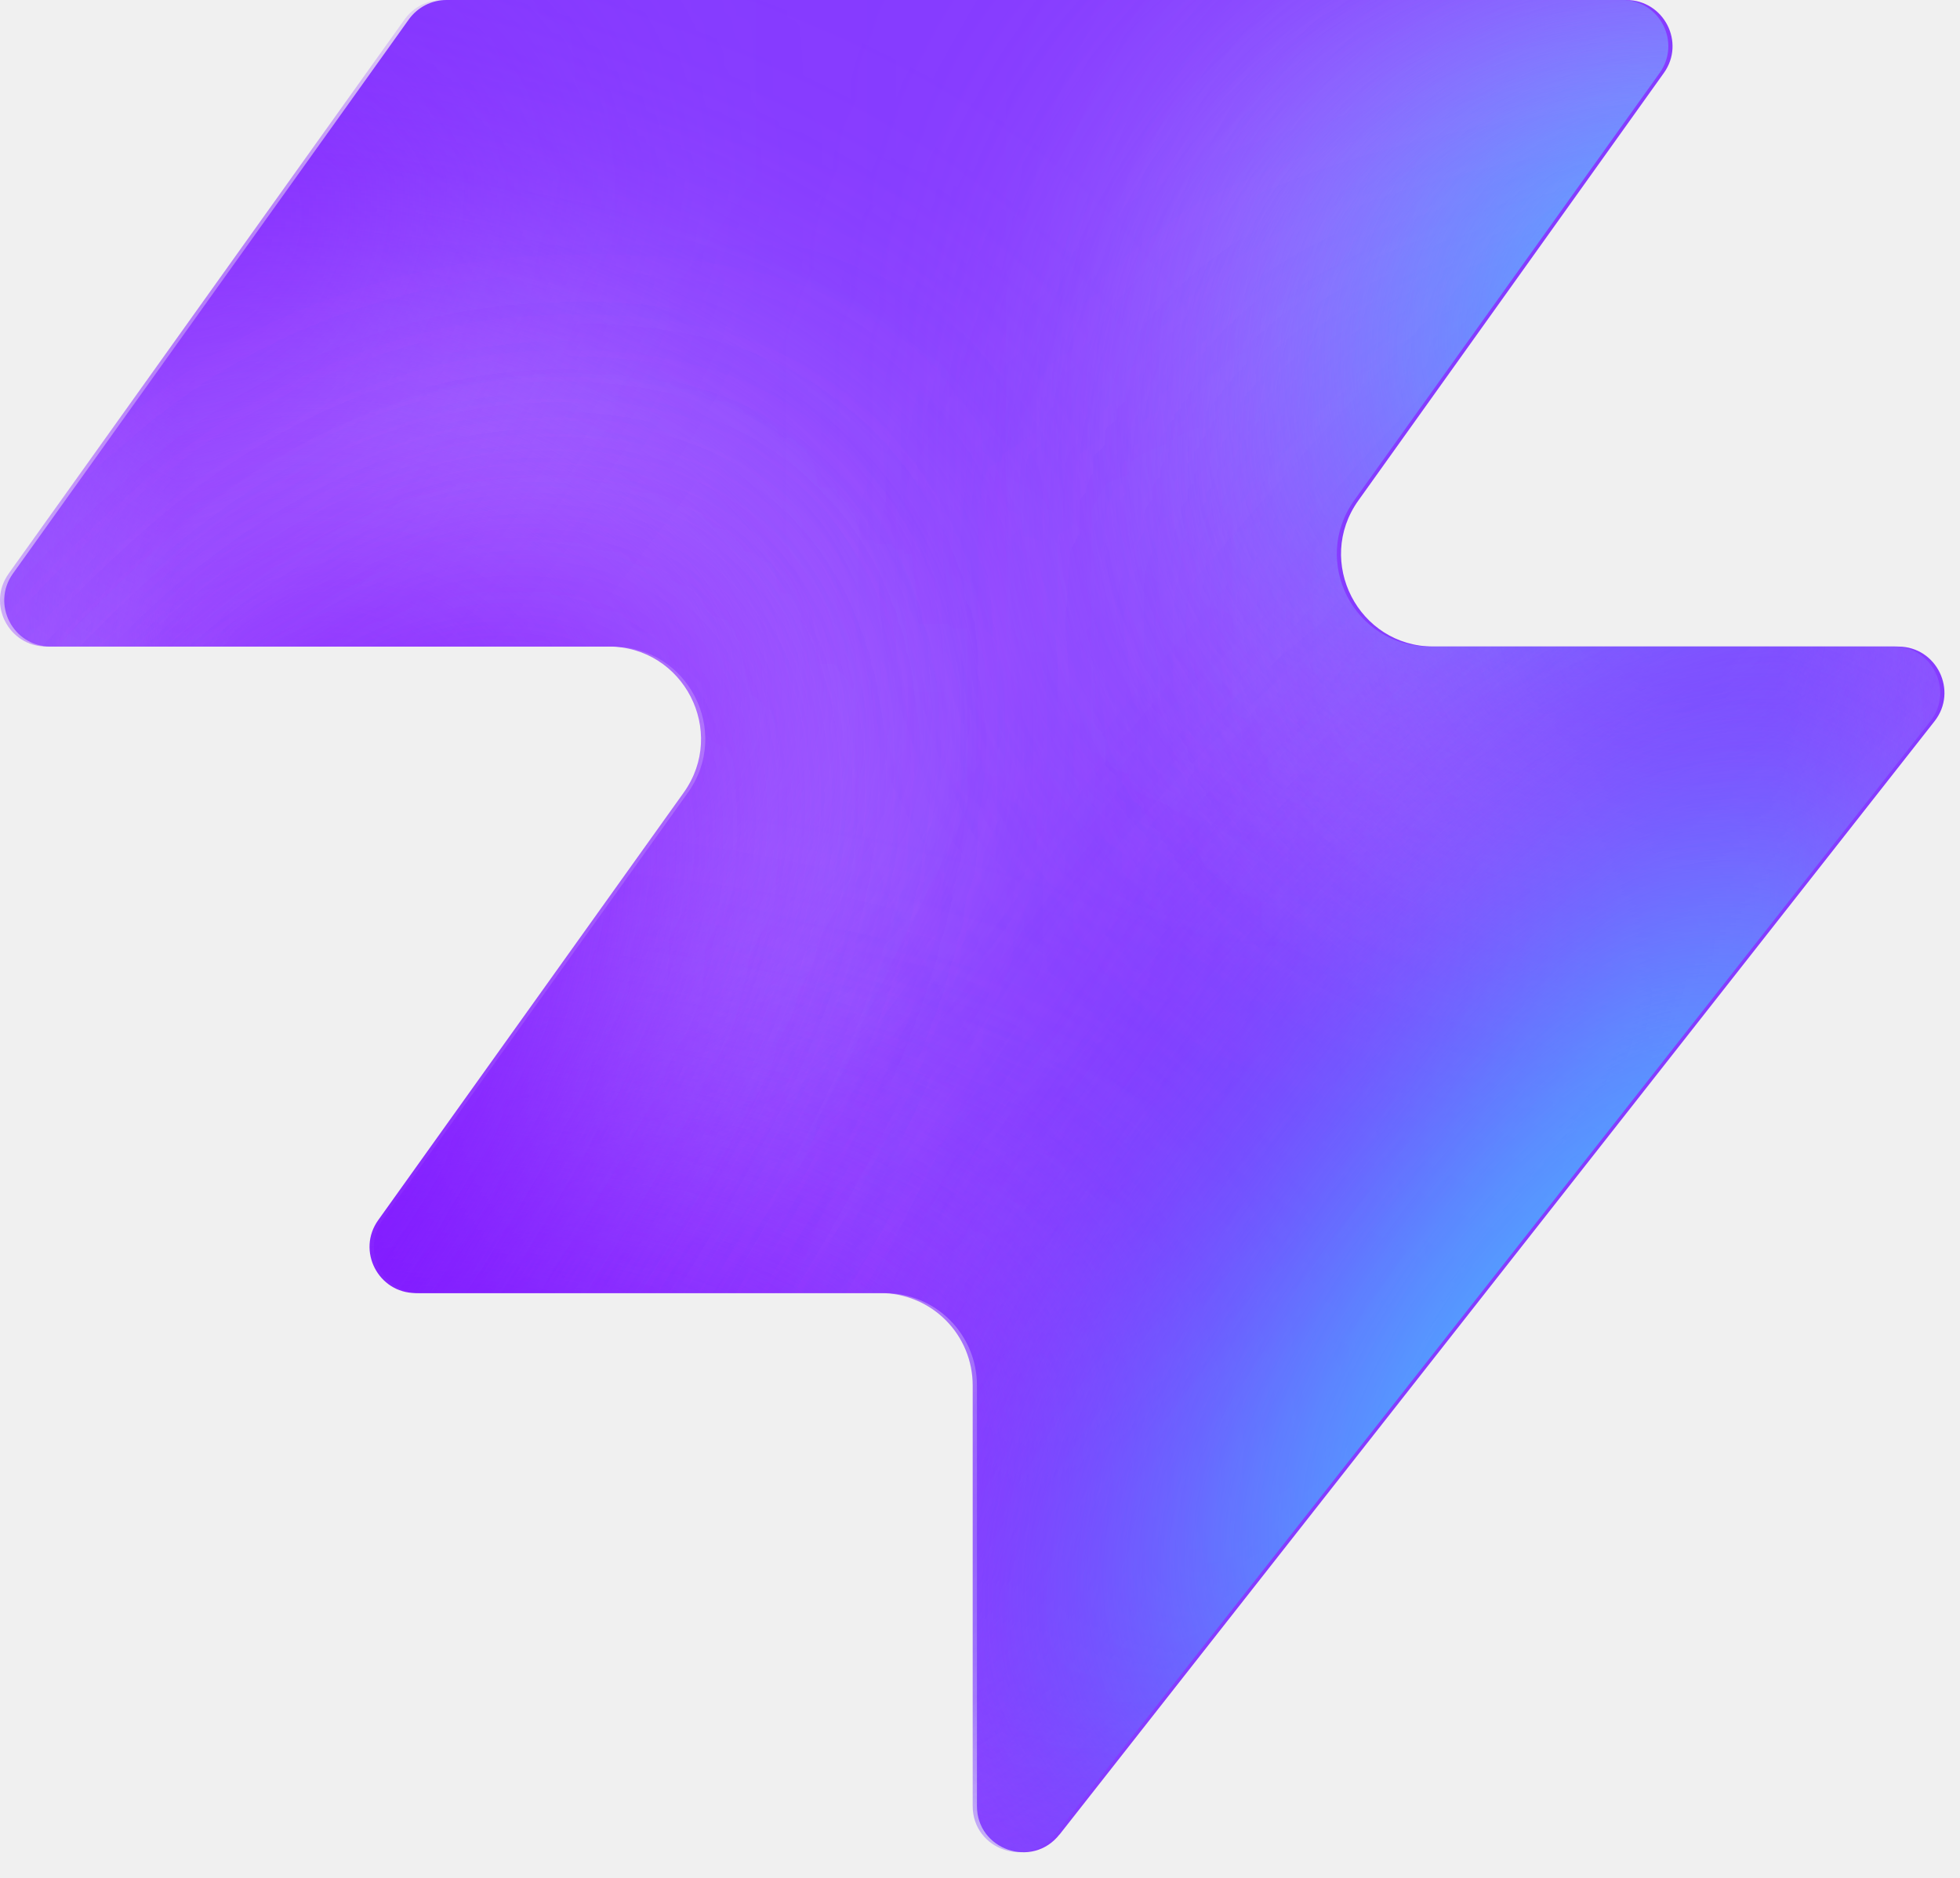
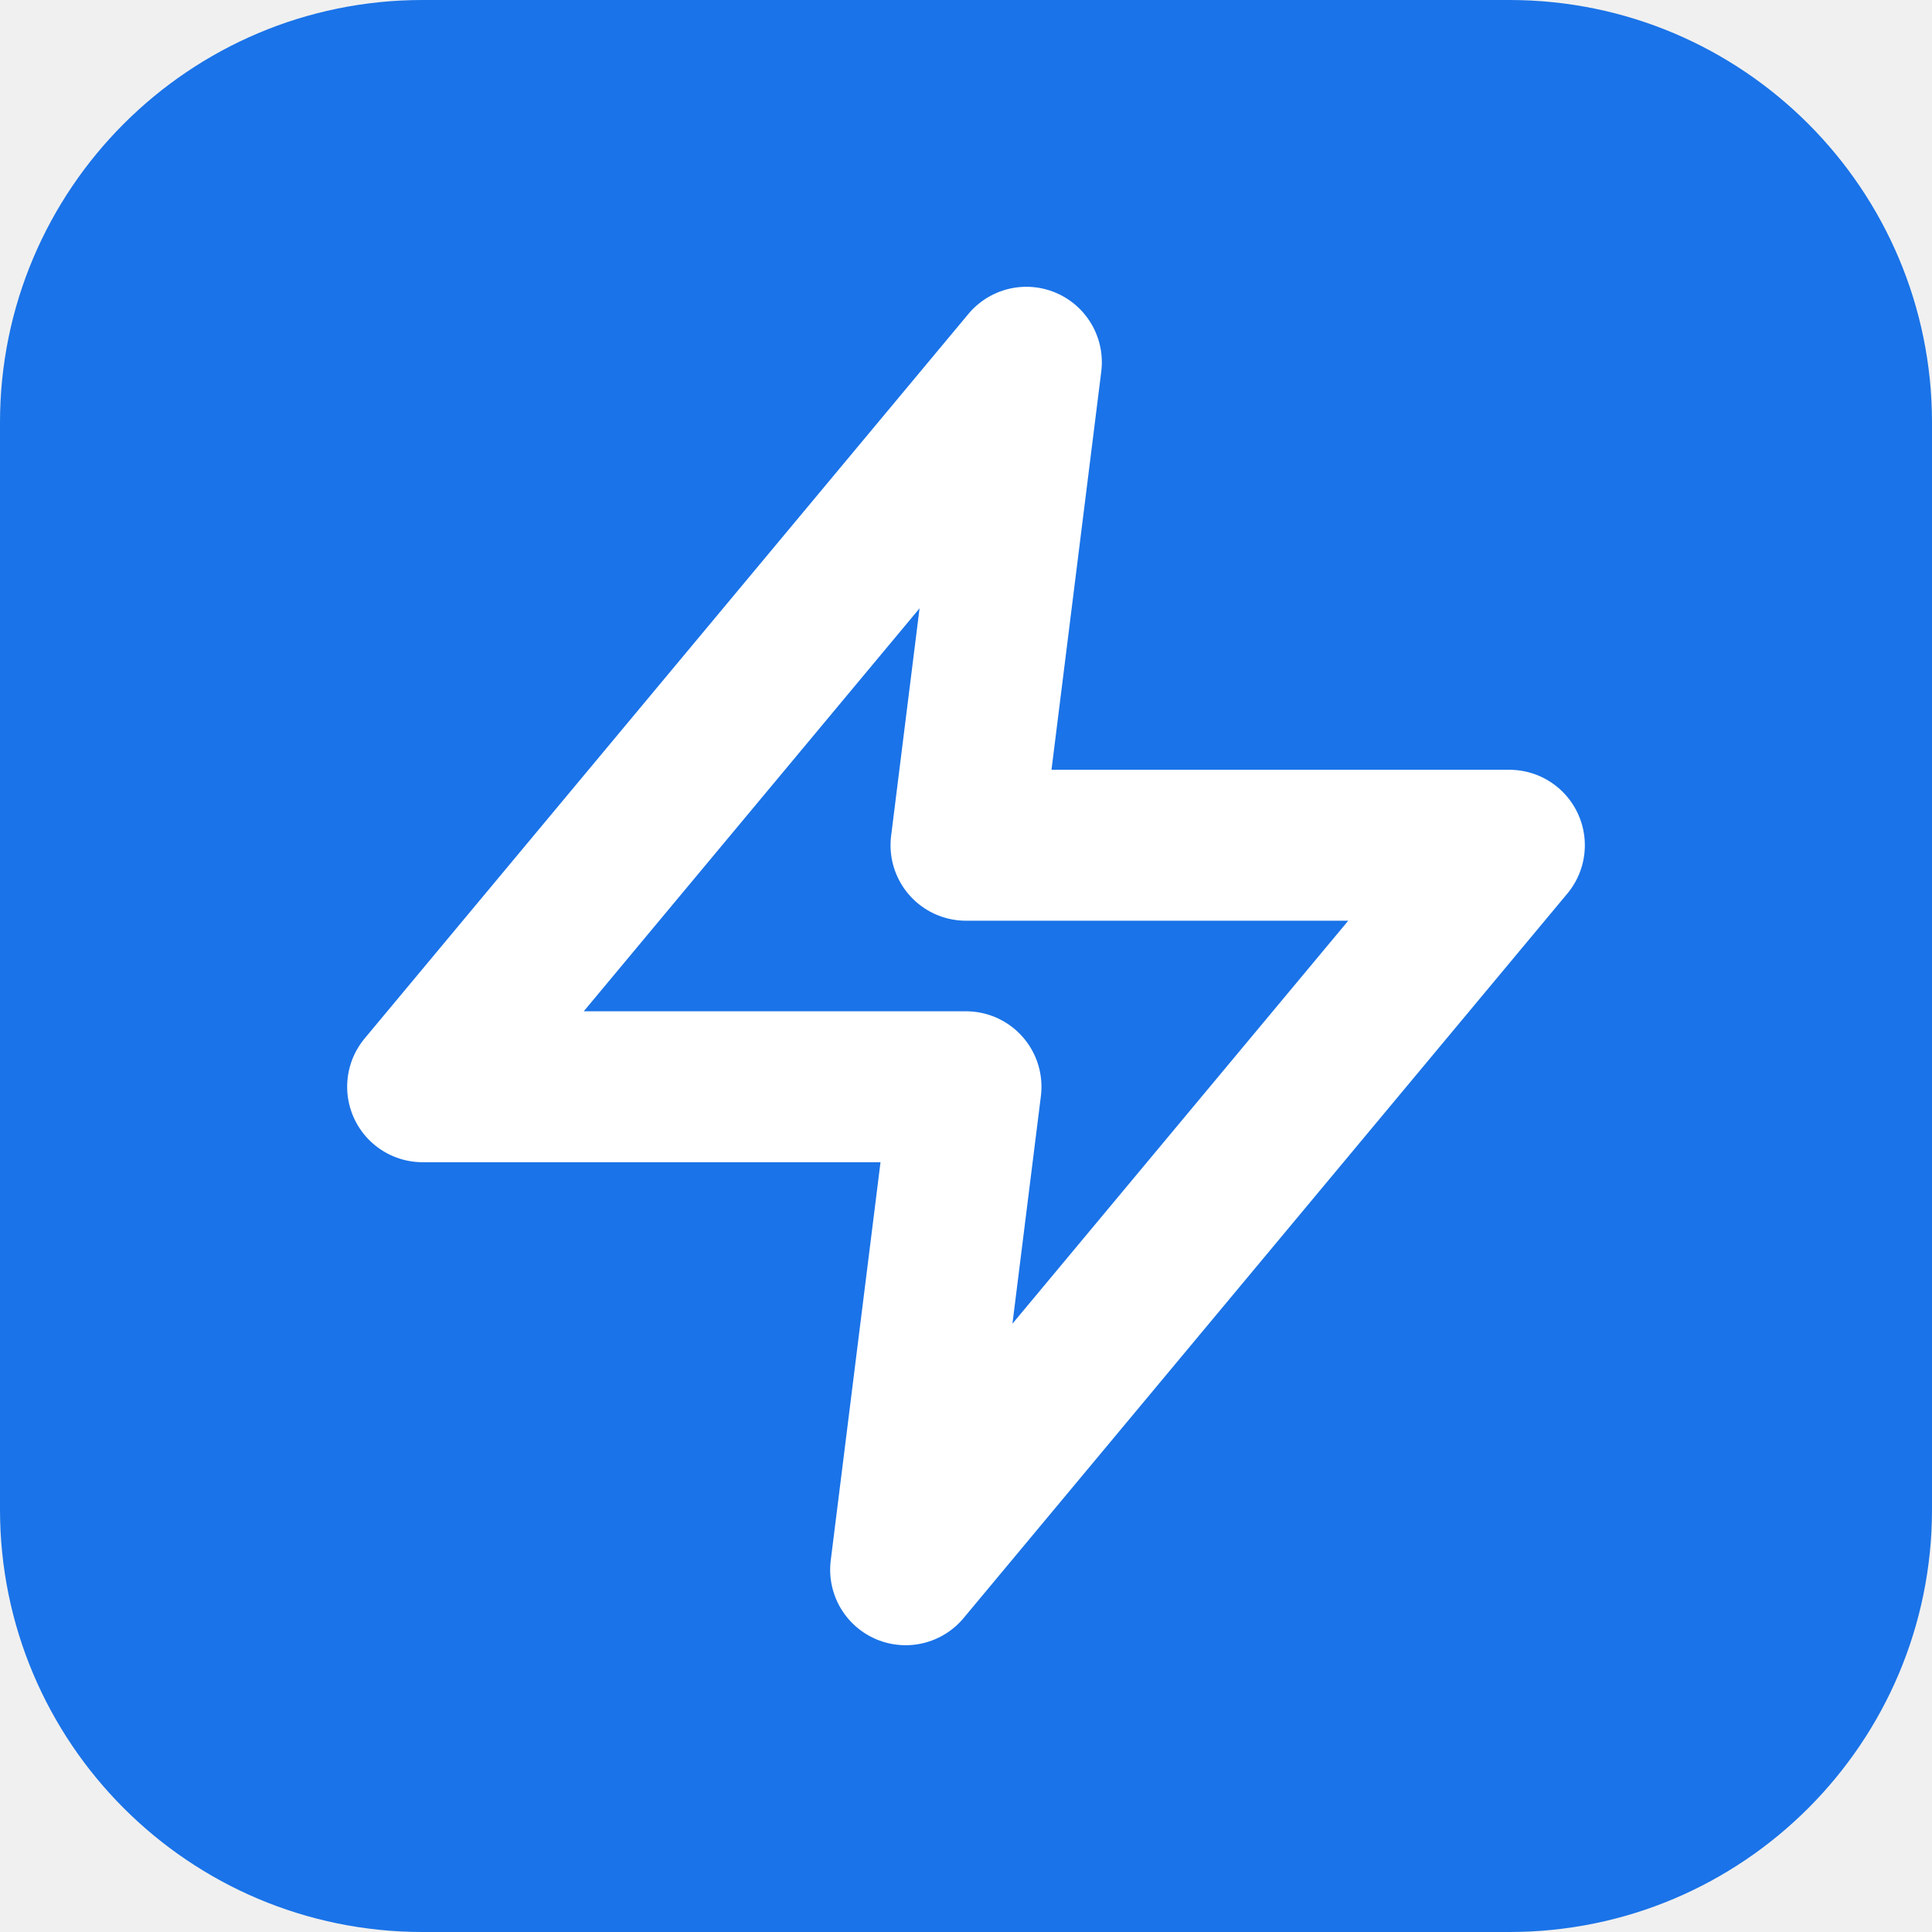
- <svg xmlns="http://www.w3.org/2000/svg" width="48" height="46" fill="none" viewBox="0 0 48 46">
-   <path fill="#863bff" d="M25.946 44.938c-.664.845-2.021.375-2.021-.698V33.937a2.26 2.26 0 0 0-2.262-2.262H10.287c-.92 0-1.456-1.04-.92-1.788l7.48-10.471c1.07-1.497 0-3.578-1.842-3.578H1.237c-.92 0-1.456-1.04-.92-1.788L10.013.474c.214-.297.556-.474.92-.474h28.894c.92 0 1.456 1.04.92 1.788l-7.48 10.471c-1.07 1.498 0 3.579 1.842 3.579h11.377c.943 0 1.473 1.088.89 1.83L25.947 44.94z" style="fill:#863bff;fill:color(display-p3 .525 .23 1);fill-opacity:1" />
-   <mask id="a" width="48" height="46" x="0" y="0" maskUnits="userSpaceOnUse" style="mask-type:alpha">
-     <path fill="#000" d="M25.842 44.938c-.664.844-2.021.375-2.021-.698V33.937a2.26 2.26 0 0 0-2.262-2.262H10.183c-.92 0-1.456-1.04-.92-1.788l7.48-10.471c1.07-1.498 0-3.579-1.842-3.579H1.133c-.92 0-1.456-1.04-.92-1.787L9.91.473c.214-.297.556-.474.92-.474h28.894c.92 0 1.456 1.04.92 1.788l-7.48 10.471c-1.07 1.498 0 3.578 1.842 3.578h11.377c.943 0 1.473 1.088.89 1.832L25.843 44.94z" style="fill:#000;fill-opacity:1" />
-   </mask>
-   <g mask="url(#a)">
-     <g filter="url(#b)">
-       <ellipse cx="5.508" cy="14.704" fill="#ede6ff" rx="5.508" ry="14.704" style="fill:#ede6ff;fill:color(display-p3 .927 .903 1);fill-opacity:1" transform="matrix(.00324 1 1 -.00324 -4.47 31.516)" />
-     </g>
-     <g filter="url(#c)">
-       <ellipse cx="10.399" cy="29.851" fill="#ede6ff" rx="10.399" ry="29.851" style="fill:#ede6ff;fill:color(display-p3 .927 .903 1);fill-opacity:1" transform="matrix(.00324 1 1 -.00324 -39.328 7.883)" />
-     </g>
-     <g filter="url(#d)">
-       <ellipse cx="5.508" cy="30.487" fill="#7e14ff" rx="5.508" ry="30.487" style="fill:#7e14ff;fill:color(display-p3 .492 .077 1);fill-opacity:1" transform="rotate(89.814 -25.913 -14.639)scale(1 -1)" />
-     </g>
-     <g filter="url(#e)">
-       <ellipse cx="5.508" cy="30.599" fill="#7e14ff" rx="5.508" ry="30.599" style="fill:#7e14ff;fill:color(display-p3 .492 .077 1);fill-opacity:1" transform="rotate(89.814 -32.644 -3.334)scale(1 -1)" />
-     </g>
-     <g filter="url(#f)">
-       <ellipse cx="5.508" cy="30.599" fill="#7e14ff" rx="5.508" ry="30.599" style="fill:#7e14ff;fill:color(display-p3 .492 .077 1);fill-opacity:1" transform="matrix(.00324 1 1 -.00324 -34.34 30.47)" />
-     </g>
-     <g filter="url(#g)">
-       <ellipse cx="14.072" cy="22.078" fill="#ede6ff" rx="14.072" ry="22.078" style="fill:#ede6ff;fill:color(display-p3 .927 .903 1);fill-opacity:1" transform="rotate(93.35 24.506 48.493)scale(-1 1)" />
-     </g>
-     <g filter="url(#h)">
-       <ellipse cx="3.47" cy="21.501" fill="#7e14ff" rx="3.47" ry="21.501" style="fill:#7e14ff;fill:color(display-p3 .492 .077 1);fill-opacity:1" transform="rotate(89.009 28.708 47.59)scale(-1 1)" />
-     </g>
-     <g filter="url(#i)">
-       <ellipse cx="3.47" cy="21.501" fill="#7e14ff" rx="3.47" ry="21.501" style="fill:#7e14ff;fill:color(display-p3 .492 .077 1);fill-opacity:1" transform="rotate(89.009 28.708 47.59)scale(-1 1)" />
-     </g>
-     <g filter="url(#j)">
-       <ellipse cx=".387" cy="8.972" fill="#7e14ff" rx="4.407" ry="29.108" style="fill:#7e14ff;fill:color(display-p3 .492 .077 1);fill-opacity:1" transform="rotate(39.51 .387 8.972)" />
-     </g>
-     <g filter="url(#k)">
-       <ellipse cx="47.523" cy="-6.092" fill="#7e14ff" rx="4.407" ry="29.108" style="fill:#7e14ff;fill:color(display-p3 .492 .077 1);fill-opacity:1" transform="rotate(37.892 47.523 -6.092)" />
-     </g>
-     <g filter="url(#l)">
-       <ellipse cx="41.412" cy="6.333" fill="#47bfff" rx="5.971" ry="9.665" style="fill:#47bfff;fill:color(display-p3 .28 .748 1);fill-opacity:1" transform="rotate(37.892 41.412 6.333)" />
-     </g>
-     <g filter="url(#m)">
-       <ellipse cx="-1.879" cy="38.332" fill="#7e14ff" rx="4.407" ry="29.108" style="fill:#7e14ff;fill:color(display-p3 .492 .077 1);fill-opacity:1" transform="rotate(37.892 -1.88 38.332)" />
-     </g>
-     <g filter="url(#n)">
-       <ellipse cx="-1.879" cy="38.332" fill="#7e14ff" rx="4.407" ry="29.108" style="fill:#7e14ff;fill:color(display-p3 .492 .077 1);fill-opacity:1" transform="rotate(37.892 -1.88 38.332)" />
-     </g>
-     <g filter="url(#o)">
-       <ellipse cx="35.651" cy="29.907" fill="#7e14ff" rx="4.407" ry="29.108" style="fill:#7e14ff;fill:color(display-p3 .492 .077 1);fill-opacity:1" transform="rotate(37.892 35.651 29.907)" />
-     </g>
-     <g filter="url(#p)">
-       <ellipse cx="38.418" cy="32.4" fill="#47bfff" rx="5.971" ry="15.297" style="fill:#47bfff;fill:color(display-p3 .28 .748 1);fill-opacity:1" transform="rotate(37.892 38.418 32.4)" />
-     </g>
-   </g>
-   <defs>
-     <filter id="b" width="60.045" height="41.654" x="-19.77" y="16.149" color-interpolation-filters="sRGB" filterUnits="userSpaceOnUse">
-       <feFlood flood-opacity="0" result="BackgroundImageFix" />
-       <feBlend in="SourceGraphic" in2="BackgroundImageFix" result="shape" />
-       <feGaussianBlur result="effect1_foregroundBlur_2002_17158" stdDeviation="7.659" />
-     </filter>
-     <filter id="c" width="90.34" height="51.437" x="-54.613" y="-7.533" color-interpolation-filters="sRGB" filterUnits="userSpaceOnUse">
-       <feFlood flood-opacity="0" result="BackgroundImageFix" />
-       <feBlend in="SourceGraphic" in2="BackgroundImageFix" result="shape" />
-       <feGaussianBlur result="effect1_foregroundBlur_2002_17158" stdDeviation="7.659" />
-     </filter>
-     <filter id="d" width="79.355" height="29.4" x="-49.64" y="2.03" color-interpolation-filters="sRGB" filterUnits="userSpaceOnUse">
-       <feFlood flood-opacity="0" result="BackgroundImageFix" />
-       <feBlend in="SourceGraphic" in2="BackgroundImageFix" result="shape" />
-       <feGaussianBlur result="effect1_foregroundBlur_2002_17158" stdDeviation="4.596" />
-     </filter>
-     <filter id="e" width="79.579" height="29.4" x="-45.045" y="20.029" color-interpolation-filters="sRGB" filterUnits="userSpaceOnUse">
-       <feFlood flood-opacity="0" result="BackgroundImageFix" />
-       <feBlend in="SourceGraphic" in2="BackgroundImageFix" result="shape" />
-       <feGaussianBlur result="effect1_foregroundBlur_2002_17158" stdDeviation="4.596" />
-     </filter>
-     <filter id="f" width="79.579" height="29.4" x="-43.513" y="21.178" color-interpolation-filters="sRGB" filterUnits="userSpaceOnUse">
-       <feFlood flood-opacity="0" result="BackgroundImageFix" />
-       <feBlend in="SourceGraphic" in2="BackgroundImageFix" result="shape" />
-       <feGaussianBlur result="effect1_foregroundBlur_2002_17158" stdDeviation="4.596" />
-     </filter>
-     <filter id="g" width="74.749" height="58.852" x="15.756" y="-17.901" color-interpolation-filters="sRGB" filterUnits="userSpaceOnUse">
-       <feFlood flood-opacity="0" result="BackgroundImageFix" />
-       <feBlend in="SourceGraphic" in2="BackgroundImageFix" result="shape" />
-       <feGaussianBlur result="effect1_foregroundBlur_2002_17158" stdDeviation="7.659" />
-     </filter>
-     <filter id="h" width="61.377" height="25.362" x="23.548" y="2.284" color-interpolation-filters="sRGB" filterUnits="userSpaceOnUse">
-       <feFlood flood-opacity="0" result="BackgroundImageFix" />
-       <feBlend in="SourceGraphic" in2="BackgroundImageFix" result="shape" />
-       <feGaussianBlur result="effect1_foregroundBlur_2002_17158" stdDeviation="4.596" />
-     </filter>
-     <filter id="i" width="61.377" height="25.362" x="23.548" y="2.284" color-interpolation-filters="sRGB" filterUnits="userSpaceOnUse">
-       <feFlood flood-opacity="0" result="BackgroundImageFix" />
-       <feBlend in="SourceGraphic" in2="BackgroundImageFix" result="shape" />
-       <feGaussianBlur result="effect1_foregroundBlur_2002_17158" stdDeviation="4.596" />
-     </filter>
-     <filter id="j" width="56.045" height="63.649" x="-27.636" y="-22.853" color-interpolation-filters="sRGB" filterUnits="userSpaceOnUse">
-       <feFlood flood-opacity="0" result="BackgroundImageFix" />
-       <feBlend in="SourceGraphic" in2="BackgroundImageFix" result="shape" />
-       <feGaussianBlur result="effect1_foregroundBlur_2002_17158" stdDeviation="4.596" />
-     </filter>
-     <filter id="k" width="54.814" height="64.646" x="20.116" y="-38.415" color-interpolation-filters="sRGB" filterUnits="userSpaceOnUse">
-       <feFlood flood-opacity="0" result="BackgroundImageFix" />
-       <feBlend in="SourceGraphic" in2="BackgroundImageFix" result="shape" />
-       <feGaussianBlur result="effect1_foregroundBlur_2002_17158" stdDeviation="4.596" />
-     </filter>
-     <filter id="l" width="33.541" height="35.313" x="24.641" y="-11.323" color-interpolation-filters="sRGB" filterUnits="userSpaceOnUse">
-       <feFlood flood-opacity="0" result="BackgroundImageFix" />
-       <feBlend in="SourceGraphic" in2="BackgroundImageFix" result="shape" />
-       <feGaussianBlur result="effect1_foregroundBlur_2002_17158" stdDeviation="4.596" />
-     </filter>
-     <filter id="m" width="54.814" height="64.646" x="-29.286" y="6.009" color-interpolation-filters="sRGB" filterUnits="userSpaceOnUse">
-       <feFlood flood-opacity="0" result="BackgroundImageFix" />
-       <feBlend in="SourceGraphic" in2="BackgroundImageFix" result="shape" />
-       <feGaussianBlur result="effect1_foregroundBlur_2002_17158" stdDeviation="4.596" />
-     </filter>
-     <filter id="n" width="54.814" height="64.646" x="-29.286" y="6.009" color-interpolation-filters="sRGB" filterUnits="userSpaceOnUse">
-       <feFlood flood-opacity="0" result="BackgroundImageFix" />
-       <feBlend in="SourceGraphic" in2="BackgroundImageFix" result="shape" />
-       <feGaussianBlur result="effect1_foregroundBlur_2002_17158" stdDeviation="4.596" />
-     </filter>
-     <filter id="o" width="54.814" height="64.646" x="8.244" y="-2.416" color-interpolation-filters="sRGB" filterUnits="userSpaceOnUse">
-       <feFlood flood-opacity="0" result="BackgroundImageFix" />
-       <feBlend in="SourceGraphic" in2="BackgroundImageFix" result="shape" />
-       <feGaussianBlur result="effect1_foregroundBlur_2002_17158" stdDeviation="4.596" />
-     </filter>
-     <filter id="p" width="39.409" height="43.623" x="18.713" y="10.588" color-interpolation-filters="sRGB" filterUnits="userSpaceOnUse">
-       <feFlood flood-opacity="0" result="BackgroundImageFix" />
-       <feBlend in="SourceGraphic" in2="BackgroundImageFix" result="shape" />
-       <feGaussianBlur result="effect1_foregroundBlur_2002_17158" stdDeviation="4.596" />
-     </filter>
-   </defs>
+ <svg xmlns="http://www.w3.org/2000/svg" viewBox="0 0 32 32" width="32" height="32">
+   <rect width="32" height="32" rx="7" fill="#1a73e8" />
+   <polygon points="13 2 3 14 12 14 11 22 21 10 12 10 13 2" fill="none" stroke="#ffffff" stroke-width="2.5" stroke-linecap="round" stroke-linejoin="round" transform="translate(4, 4)" />
</svg>
